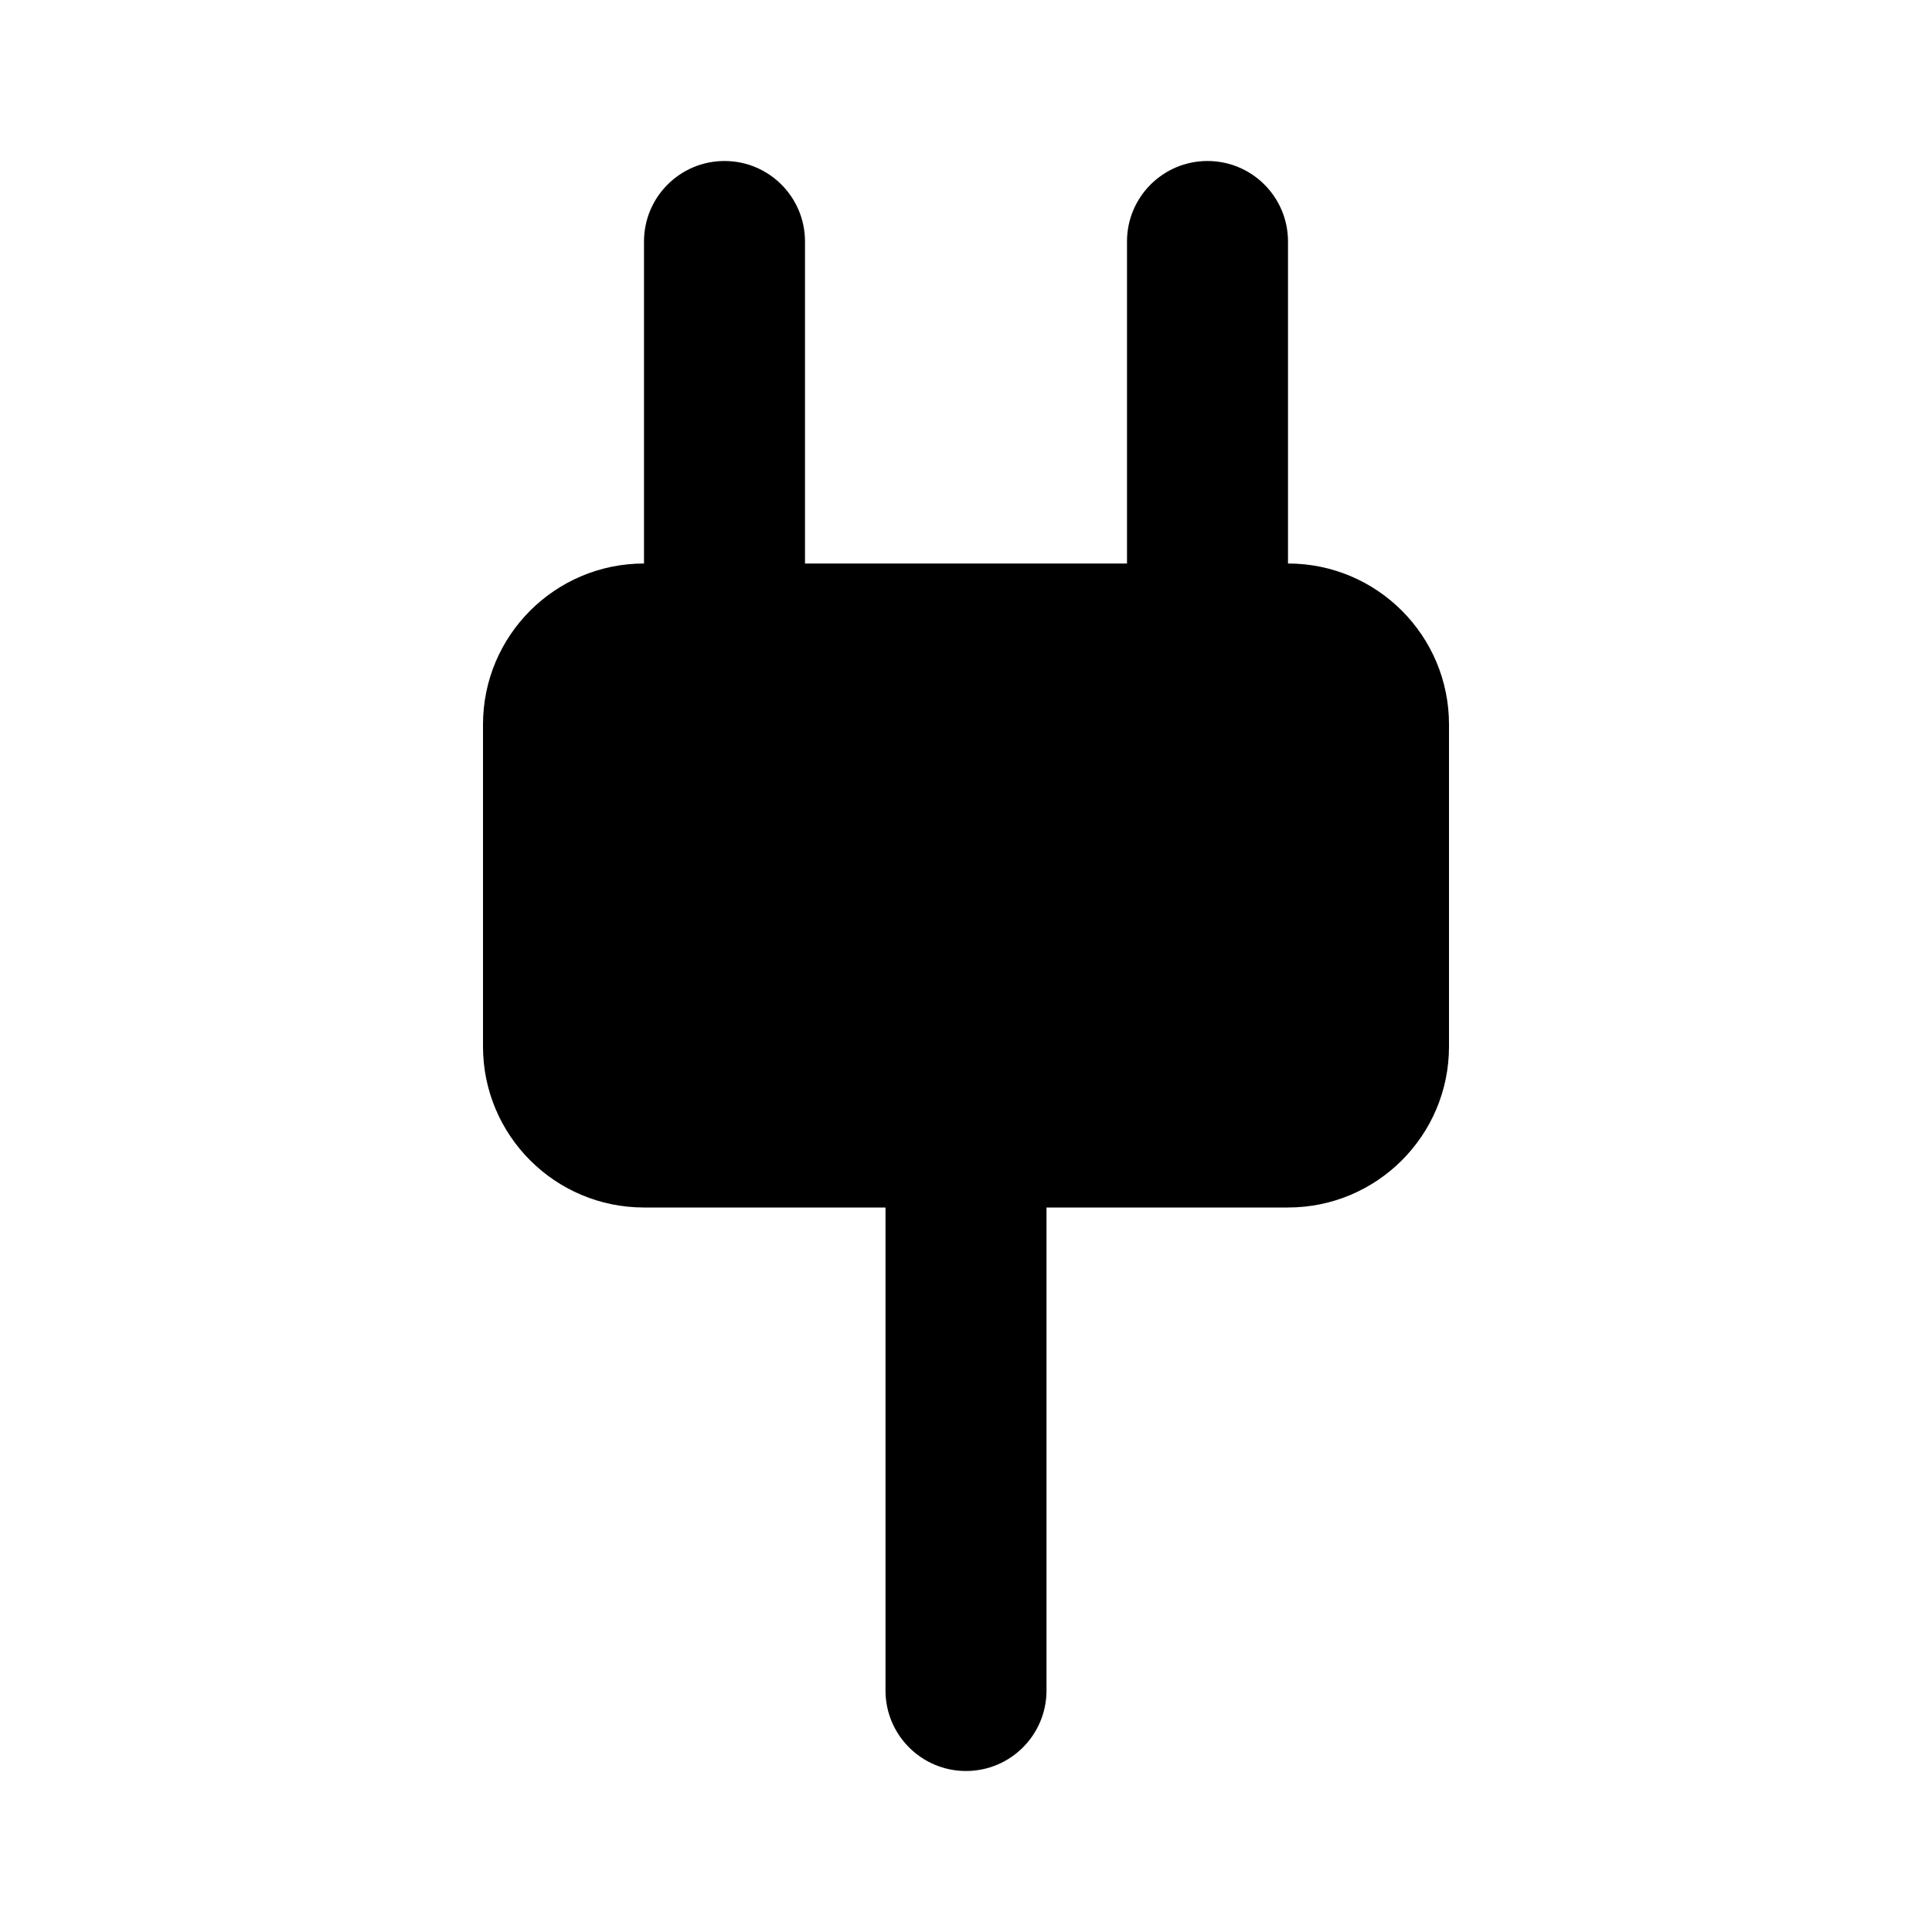
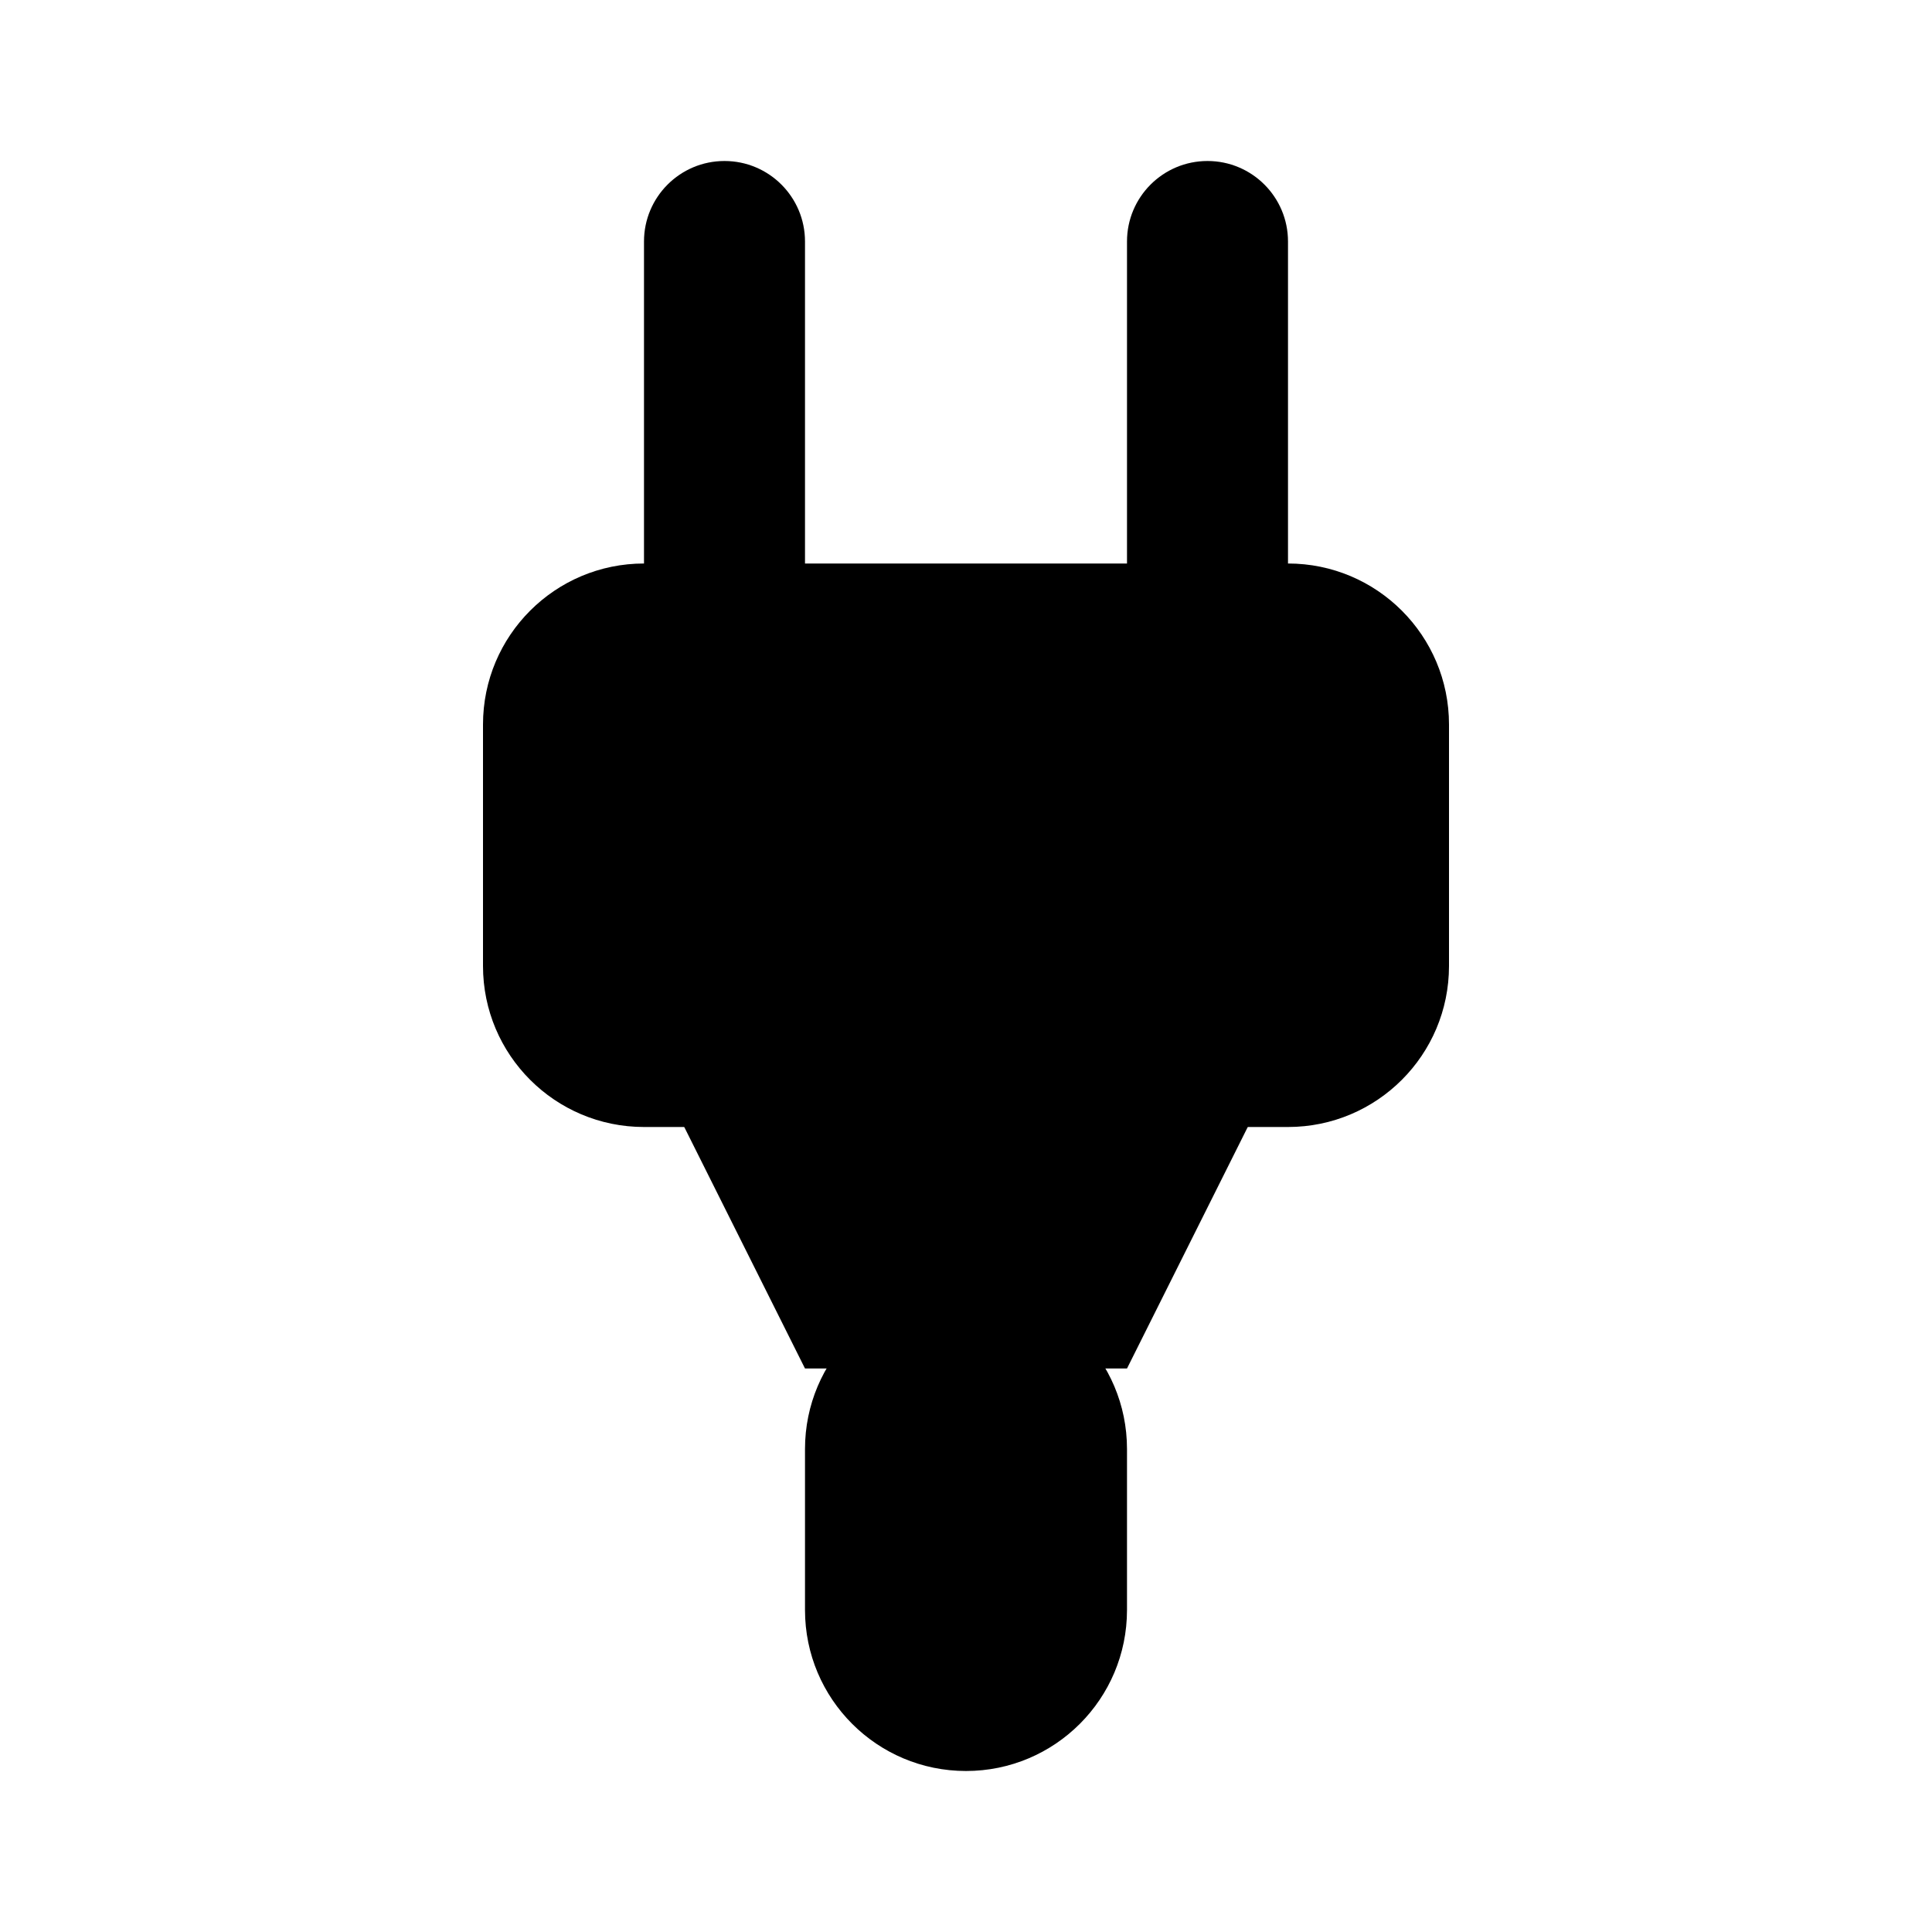
<svg xmlns="http://www.w3.org/2000/svg" viewBox="0 0 24 24" fill="currentColor" stroke-linejoin="round" stroke-linecap="round" data-keyline="portrait">
  <rect x="8" y="2" width="2" height="6" rx="1" />
  <rect x="14" y="2" width="2" height="6" rx="1" />
-   <rect x="6" y="7" width="12" height="8" rx="2" />
-   <rect x="11" y="14" width="2" height="8" rx="1" />
+   <rect x="6" y="7" width="12" height="7" rx="2" />
+   <polygon points="8,13 16,13 14,17 10,17" />
+   <rect x="10" y="16" width="4" height="6" rx="2" />
</svg>
